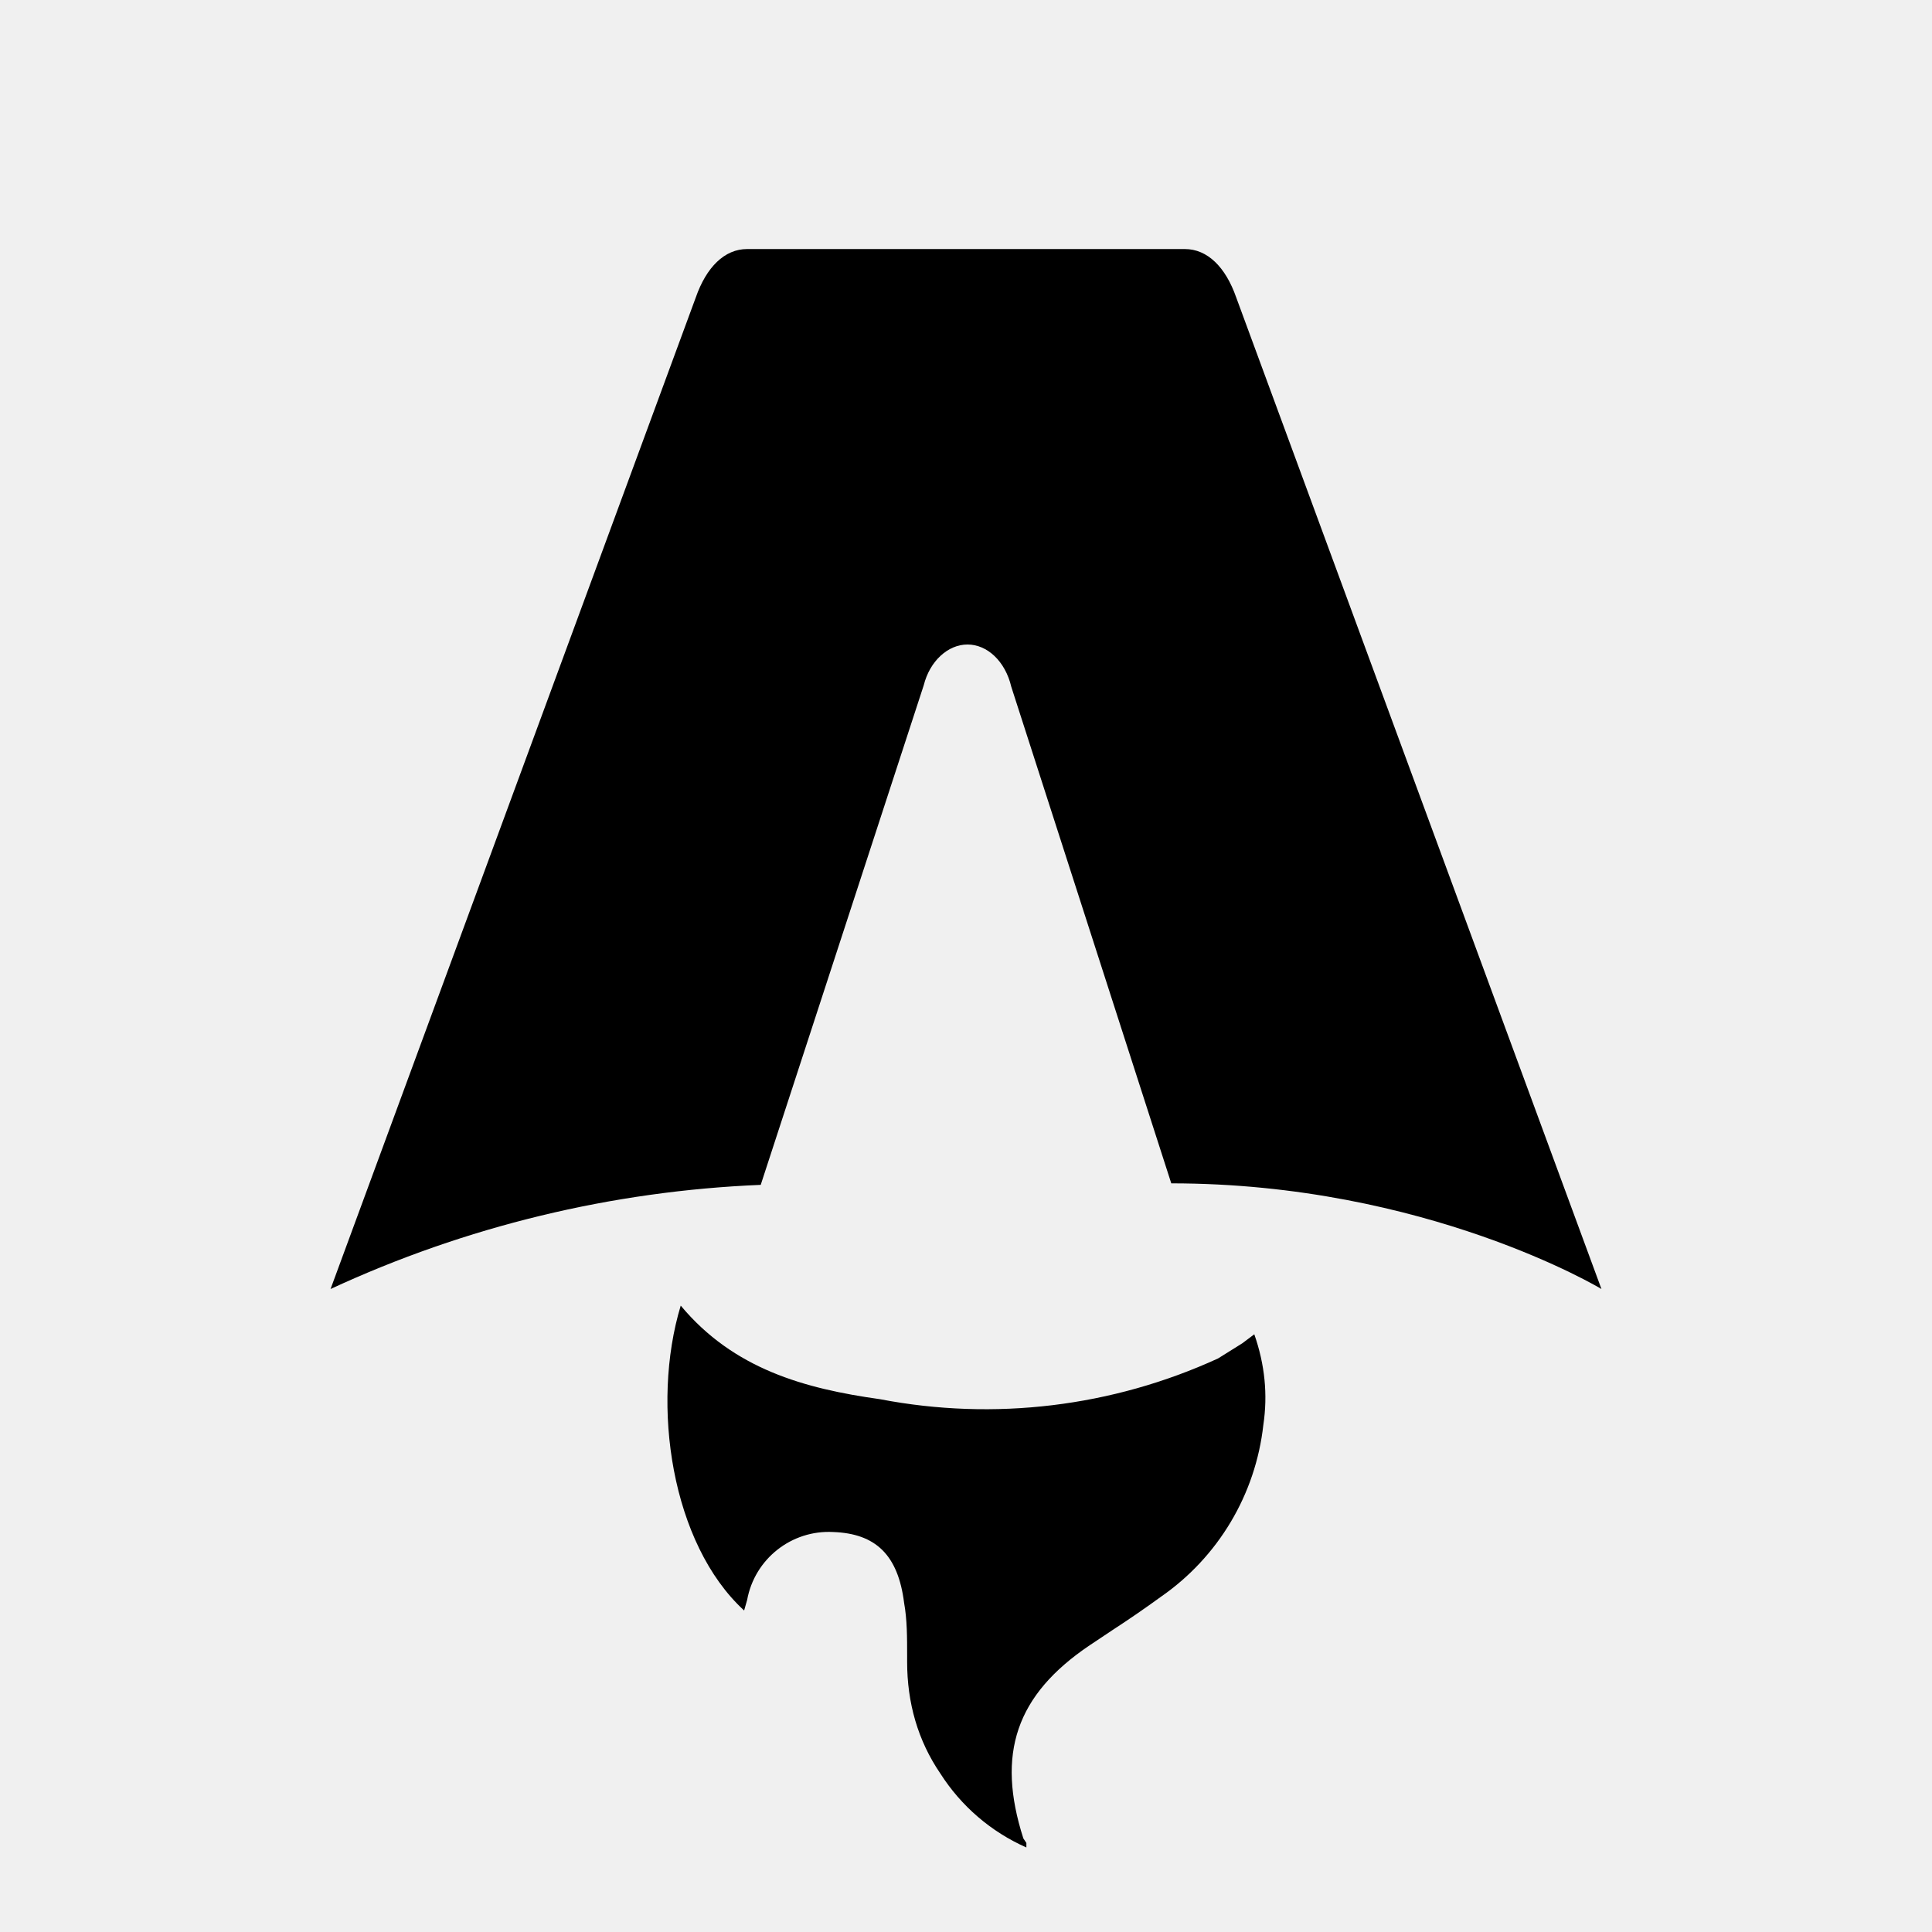
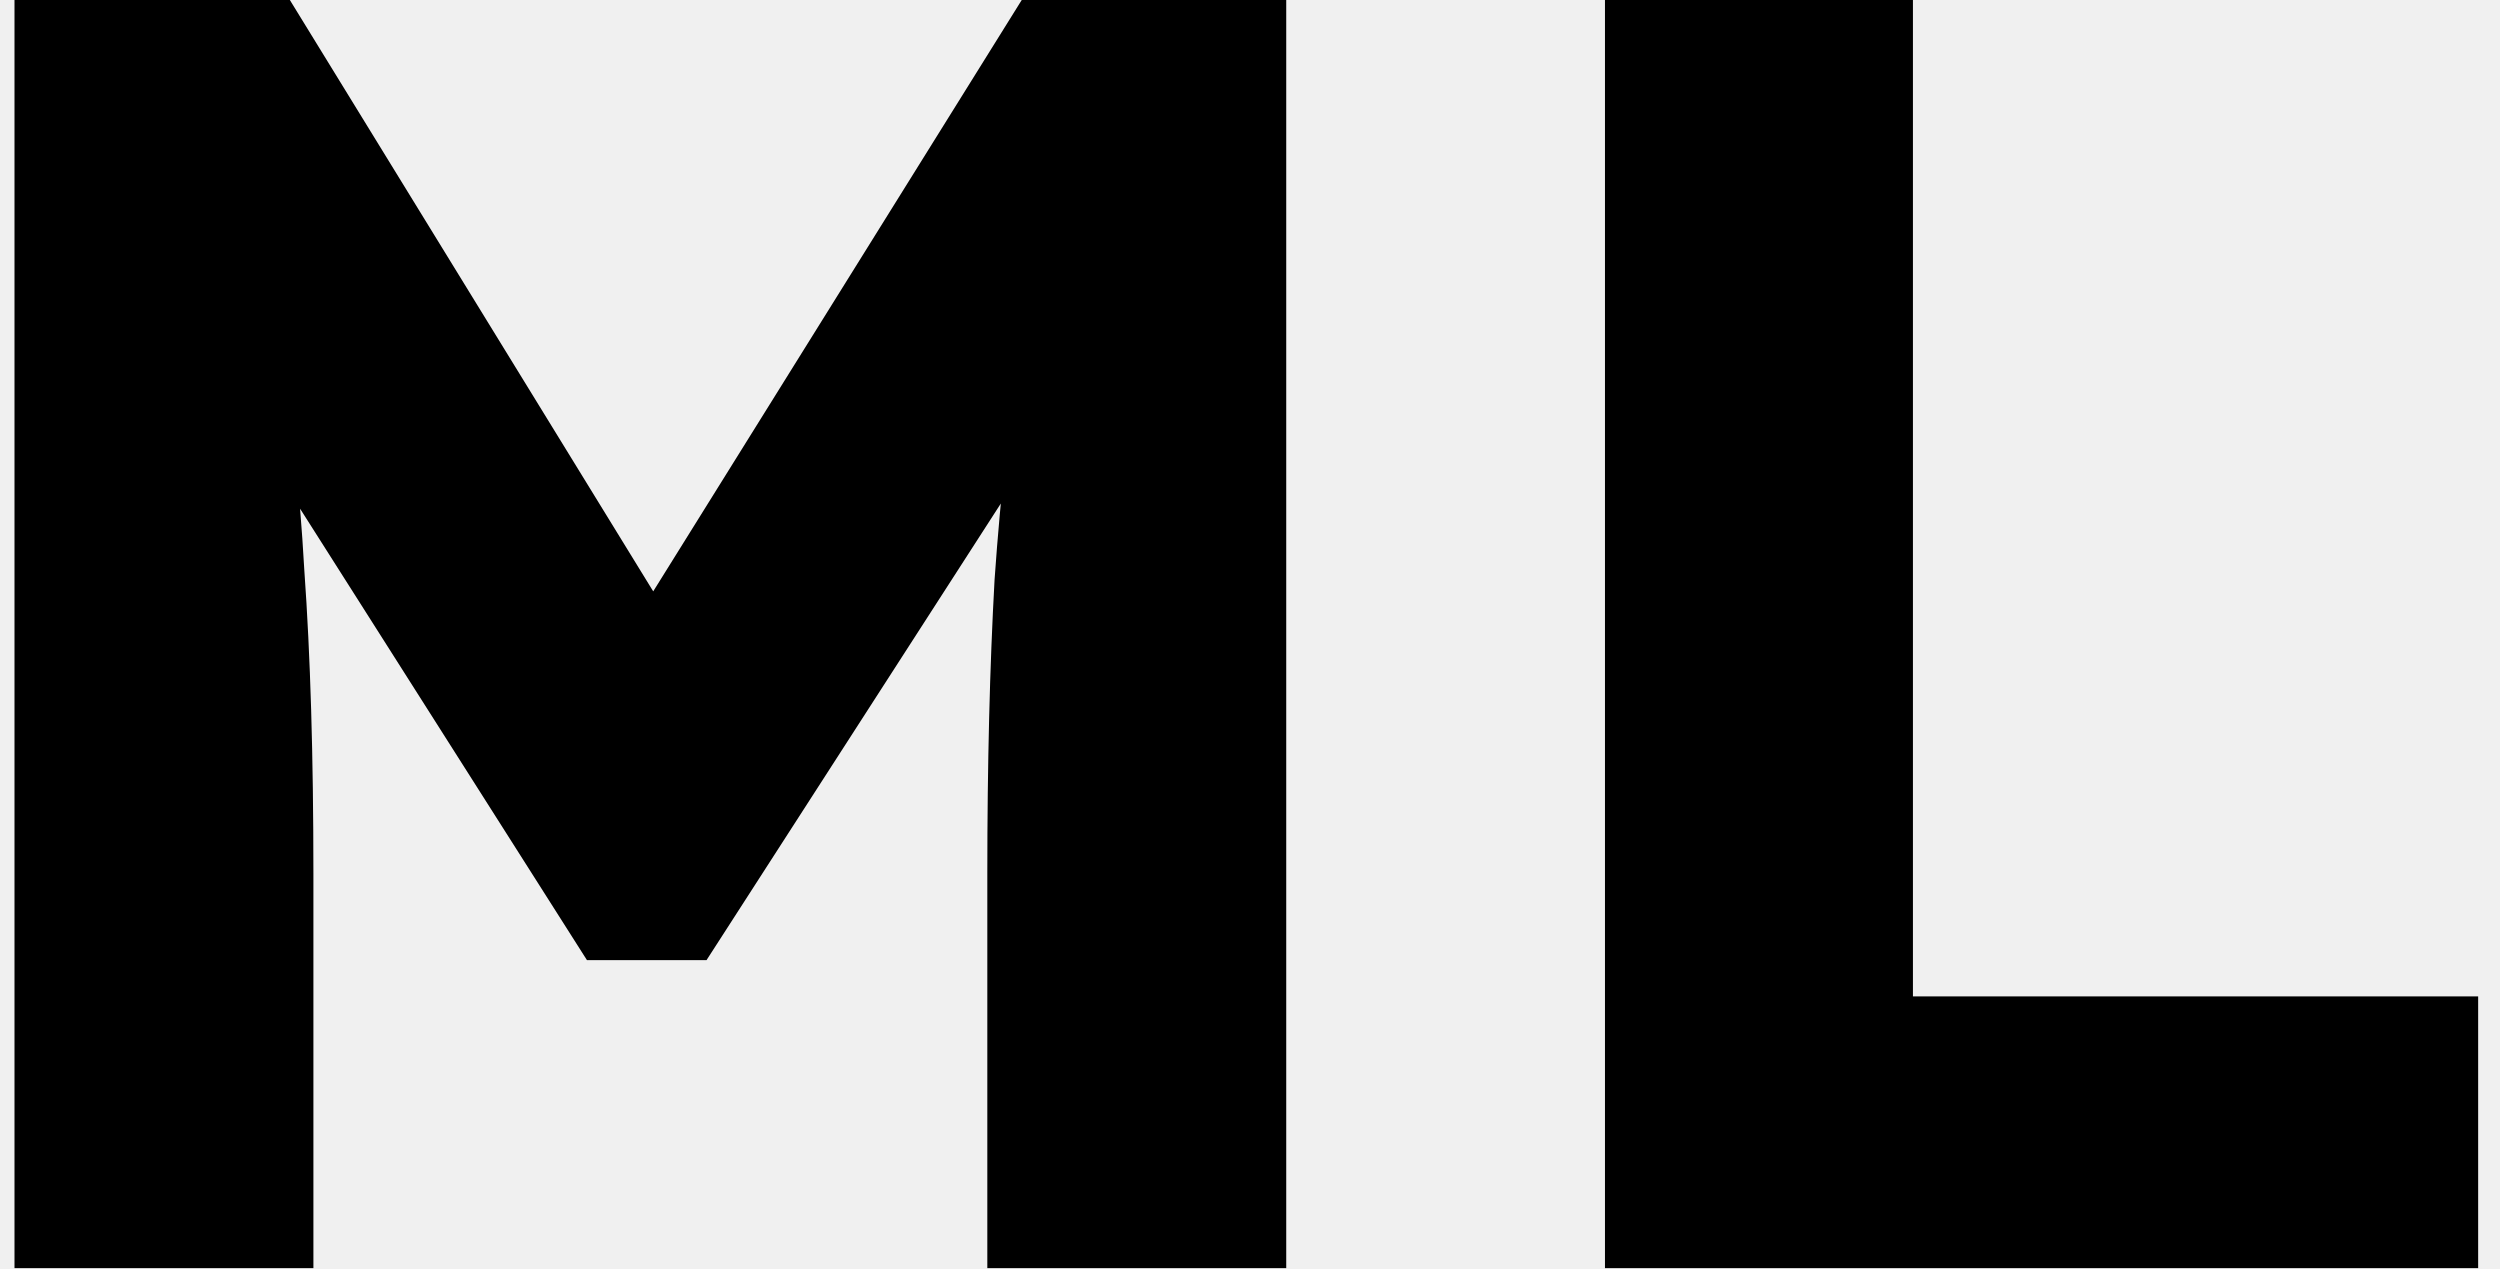
- <svg xmlns="http://www.w3.org/2000/svg" fill="none" viewBox="0 0 128 128">
-   <path d="M50.4 78.5a75.1 75.1 0 0 0-28.5 6.9l24.2-65.7c.7-2 1.9-3.2 3.4-3.2h29c1.5 0 2.7 1.2 3.4 3.2l24.2 65.7s-11.6-7-28.5-7L67 45.5c-.4-1.7-1.6-2.8-2.9-2.8-1.3 0-2.5 1.1-2.9 2.7L50.4 78.5Zm-1.1 28.2Zm-4.2-20.2c-2 6.6-.6 15.8 4.2 20.2a17.5 17.5 0 0 1 .2-.7 5.5 5.5 0 0 1 5.7-4.5c2.8.1 4.3 1.5 4.7 4.7.2 1.1.2 2.3.2 3.5v.4c0 2.7.7 5.2 2.2 7.4a13 13 0 0 0 5.7 4.9v-.3l-.2-.3c-1.8-5.6-.5-9.5 4.4-12.8l1.5-1a73 73 0 0 0 3.2-2.2 16 16 0 0 0 6.8-11.4c.3-2 .1-4-.6-6l-.8.6-1.6 1a37 37 0 0 1-22.4 2.7c-5-.7-9.7-2-13.2-6.2Z" />
+ <svg xmlns="http://www.w3.org/2000/svg" width="69" height="35" viewBox="0 0 69 35" fill="none">
+   <path d="M0.4 35V-2.38419e-06H8L20.75 20.75L15.3 20.7L28.2 -2.38419e-06H35.5V35H27.25V24.1C27.25 21.1 27.317 18.4 27.45 16C27.617 13.6 27.883 11.217 28.25 8.85L29.2 11.45L19.5 26.5H16.2L6.7 11.55L7.65 8.85C8.017 11.083 8.267 13.383 8.4 15.75C8.567 18.083 8.65 20.867 8.65 24.1V35H0.4ZM44.297 35V-2.38419e-06H52.797V27.5H68.397V35H44.297Z" />
  <style>
        path { fill: #000; }
        @media (prefers-color-scheme: dark) {
-             path { fill: #FFF; }
+         path { fill: #FFF; }
        }
    </style>
</svg>
